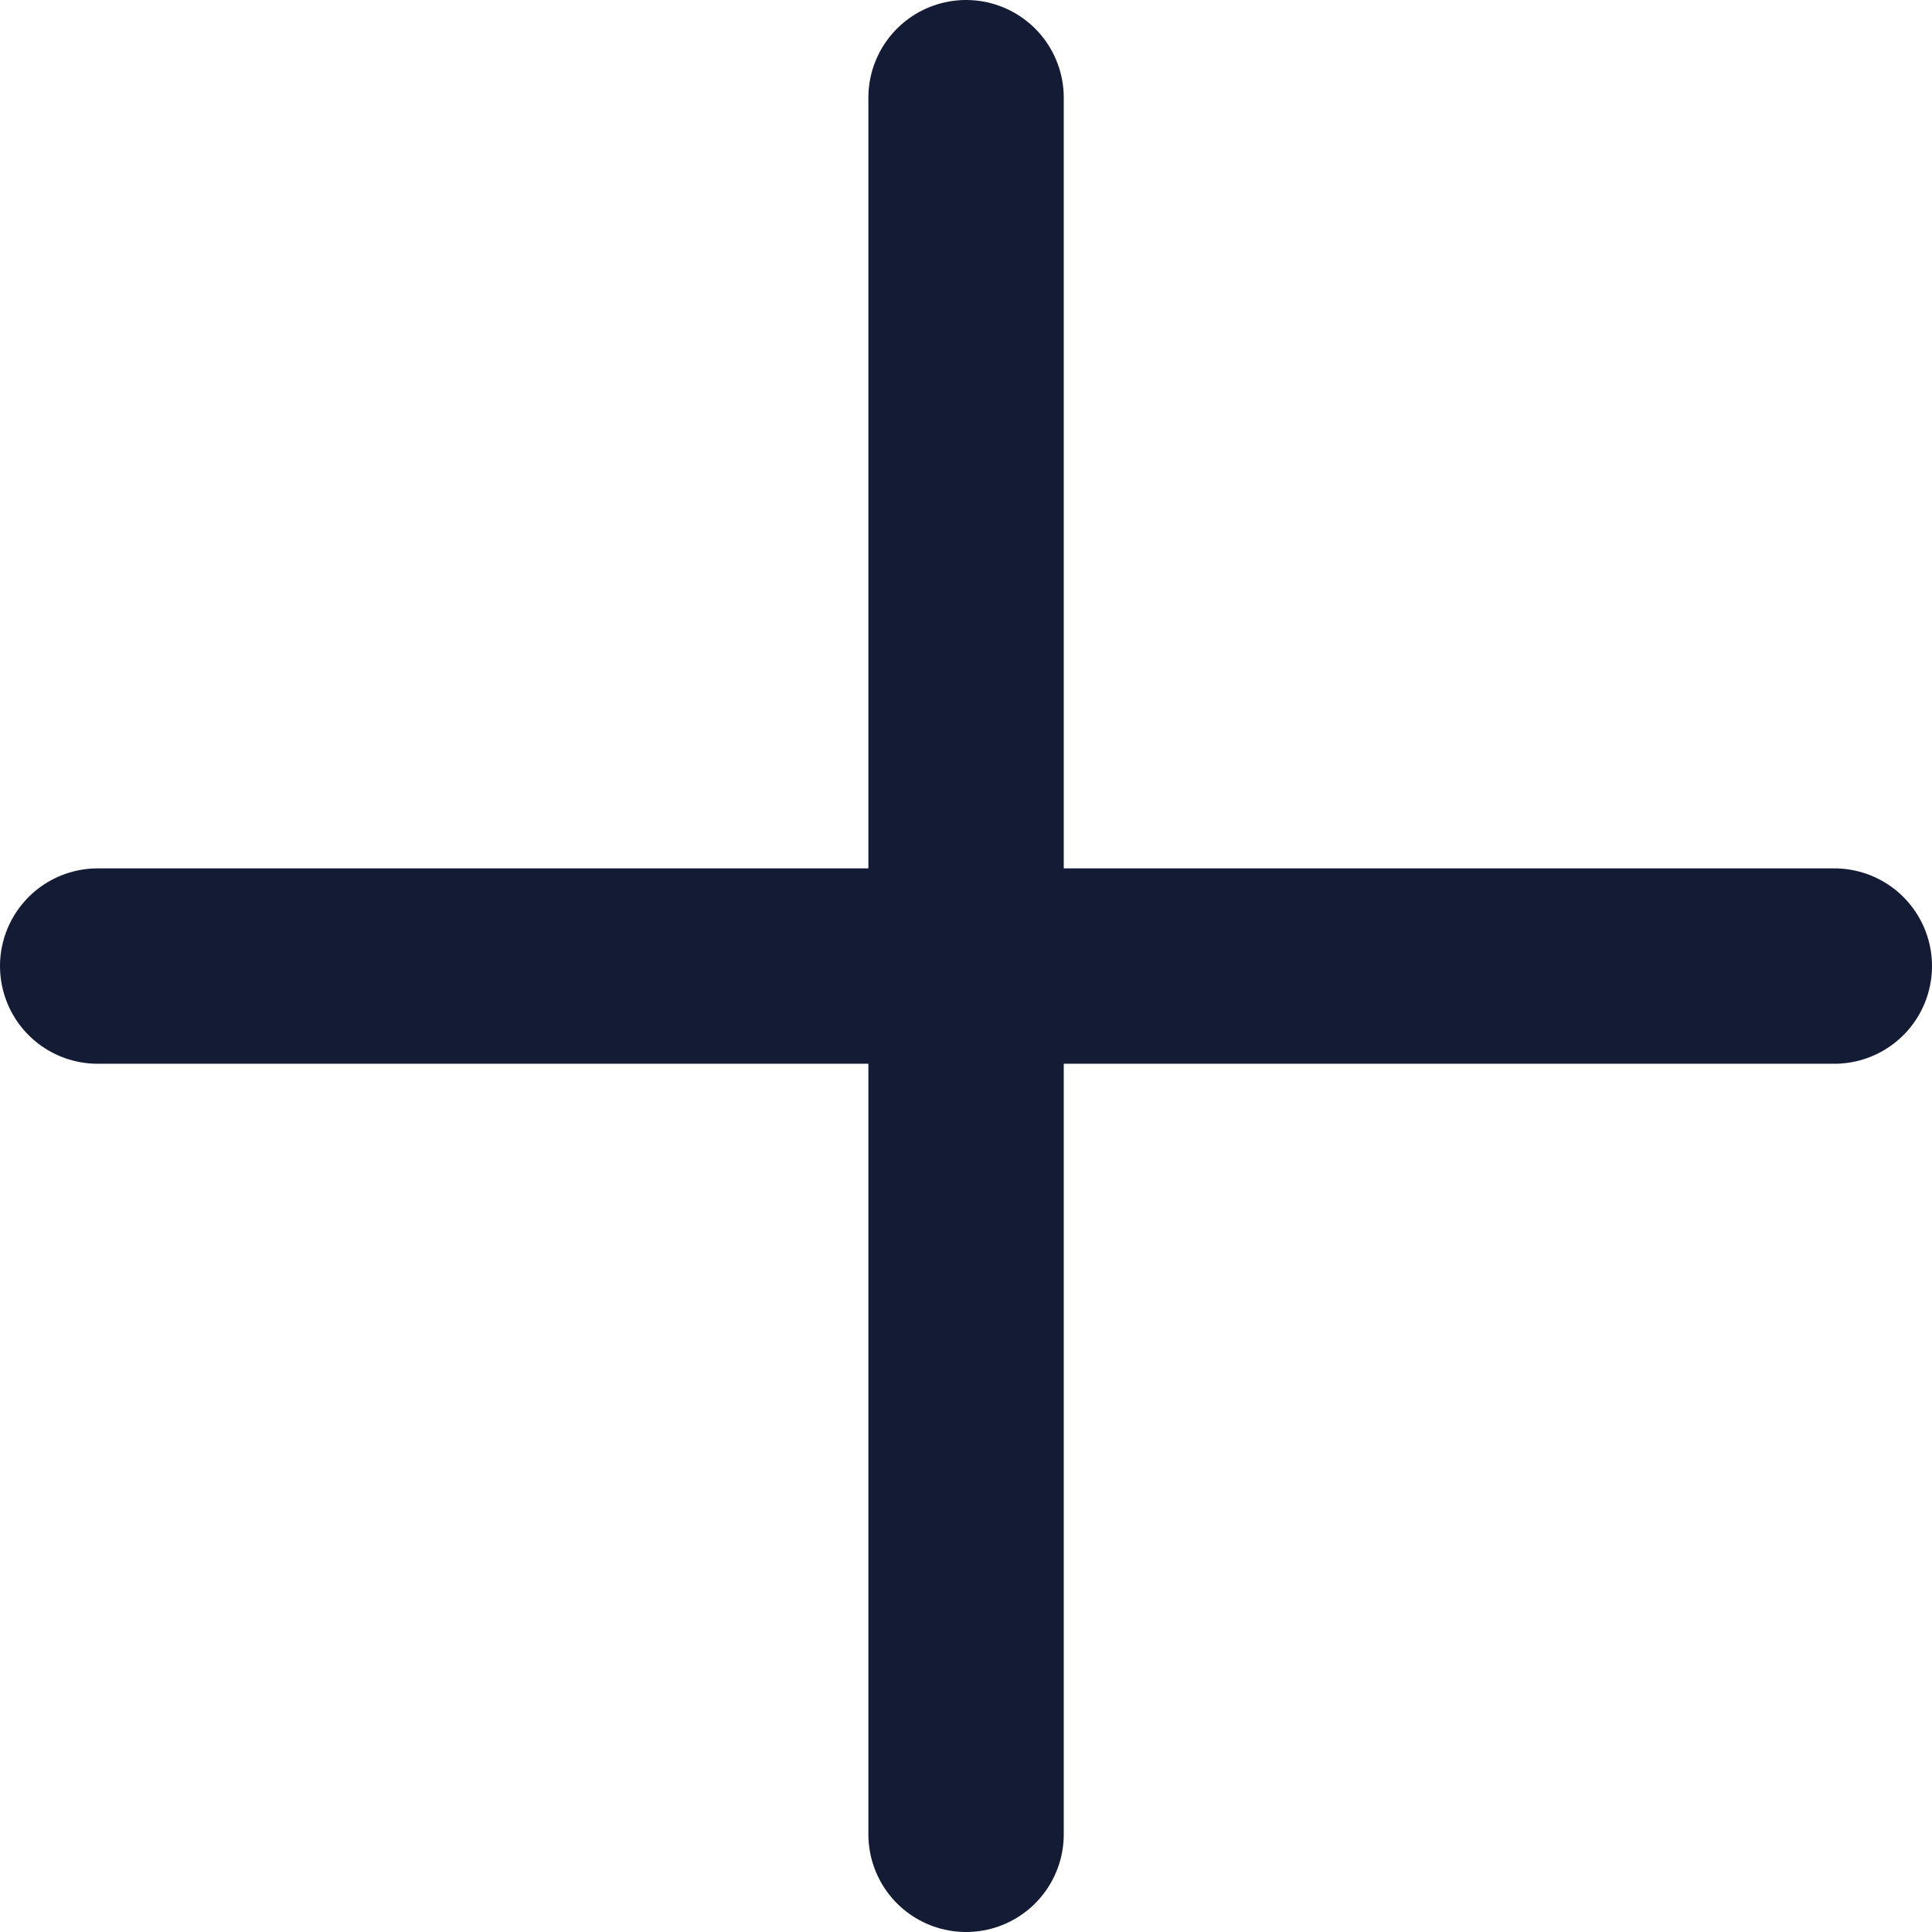
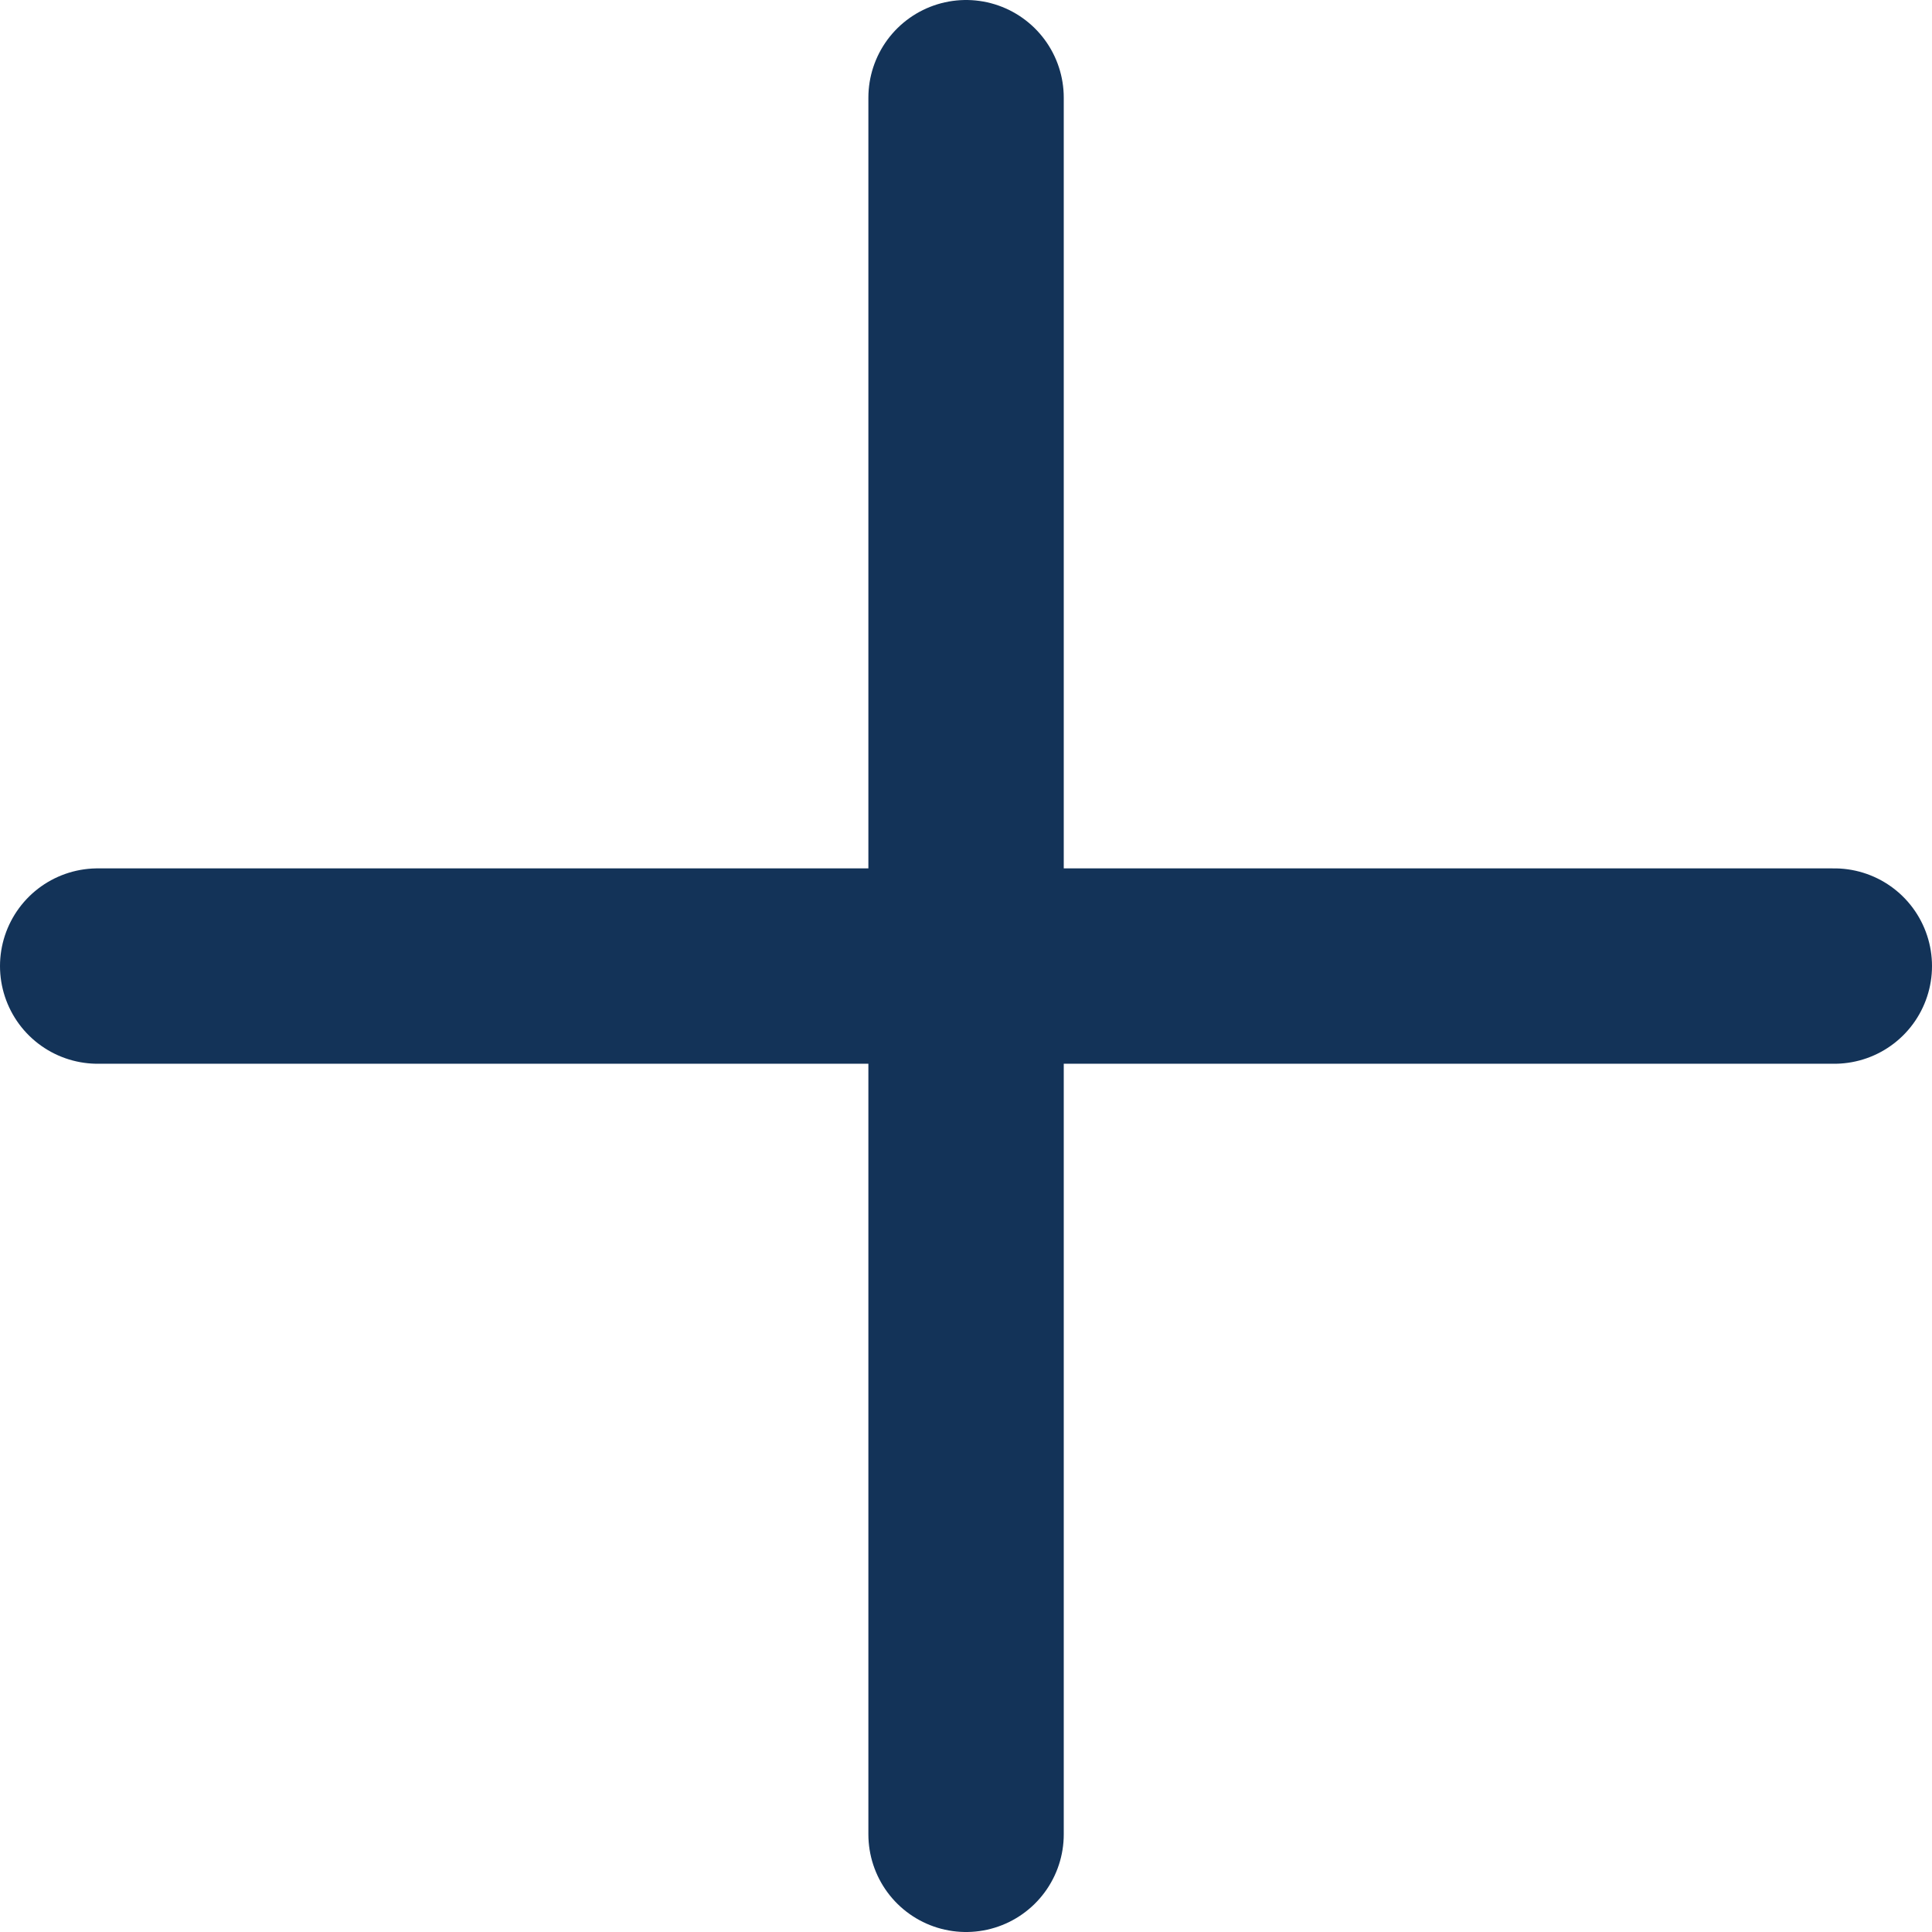
<svg xmlns="http://www.w3.org/2000/svg" preserveAspectRatio="none" overflow="visible" style="display: block;" width="14.833" height="14.833" viewBox="0 0 14.833 14.833" fill="none">
-   <path id="Vector" d="M7.417 0.75V7.417M7.417 7.417V14.083M7.417 7.417H14.083M7.417 7.417H0.75" stroke-width="1.5" stroke-linecap="round" stroke-linejoin="round" stroke="#141B34" />
+   <path id="Vector" d="M7.417 0.75V7.417M7.417 7.417V14.083M7.417 7.417H14.083M7.417 7.417H0.75" stroke-width="1.5" stroke-linecap="round" stroke-linejoin="round" stroke="#133358" />
</svg>
